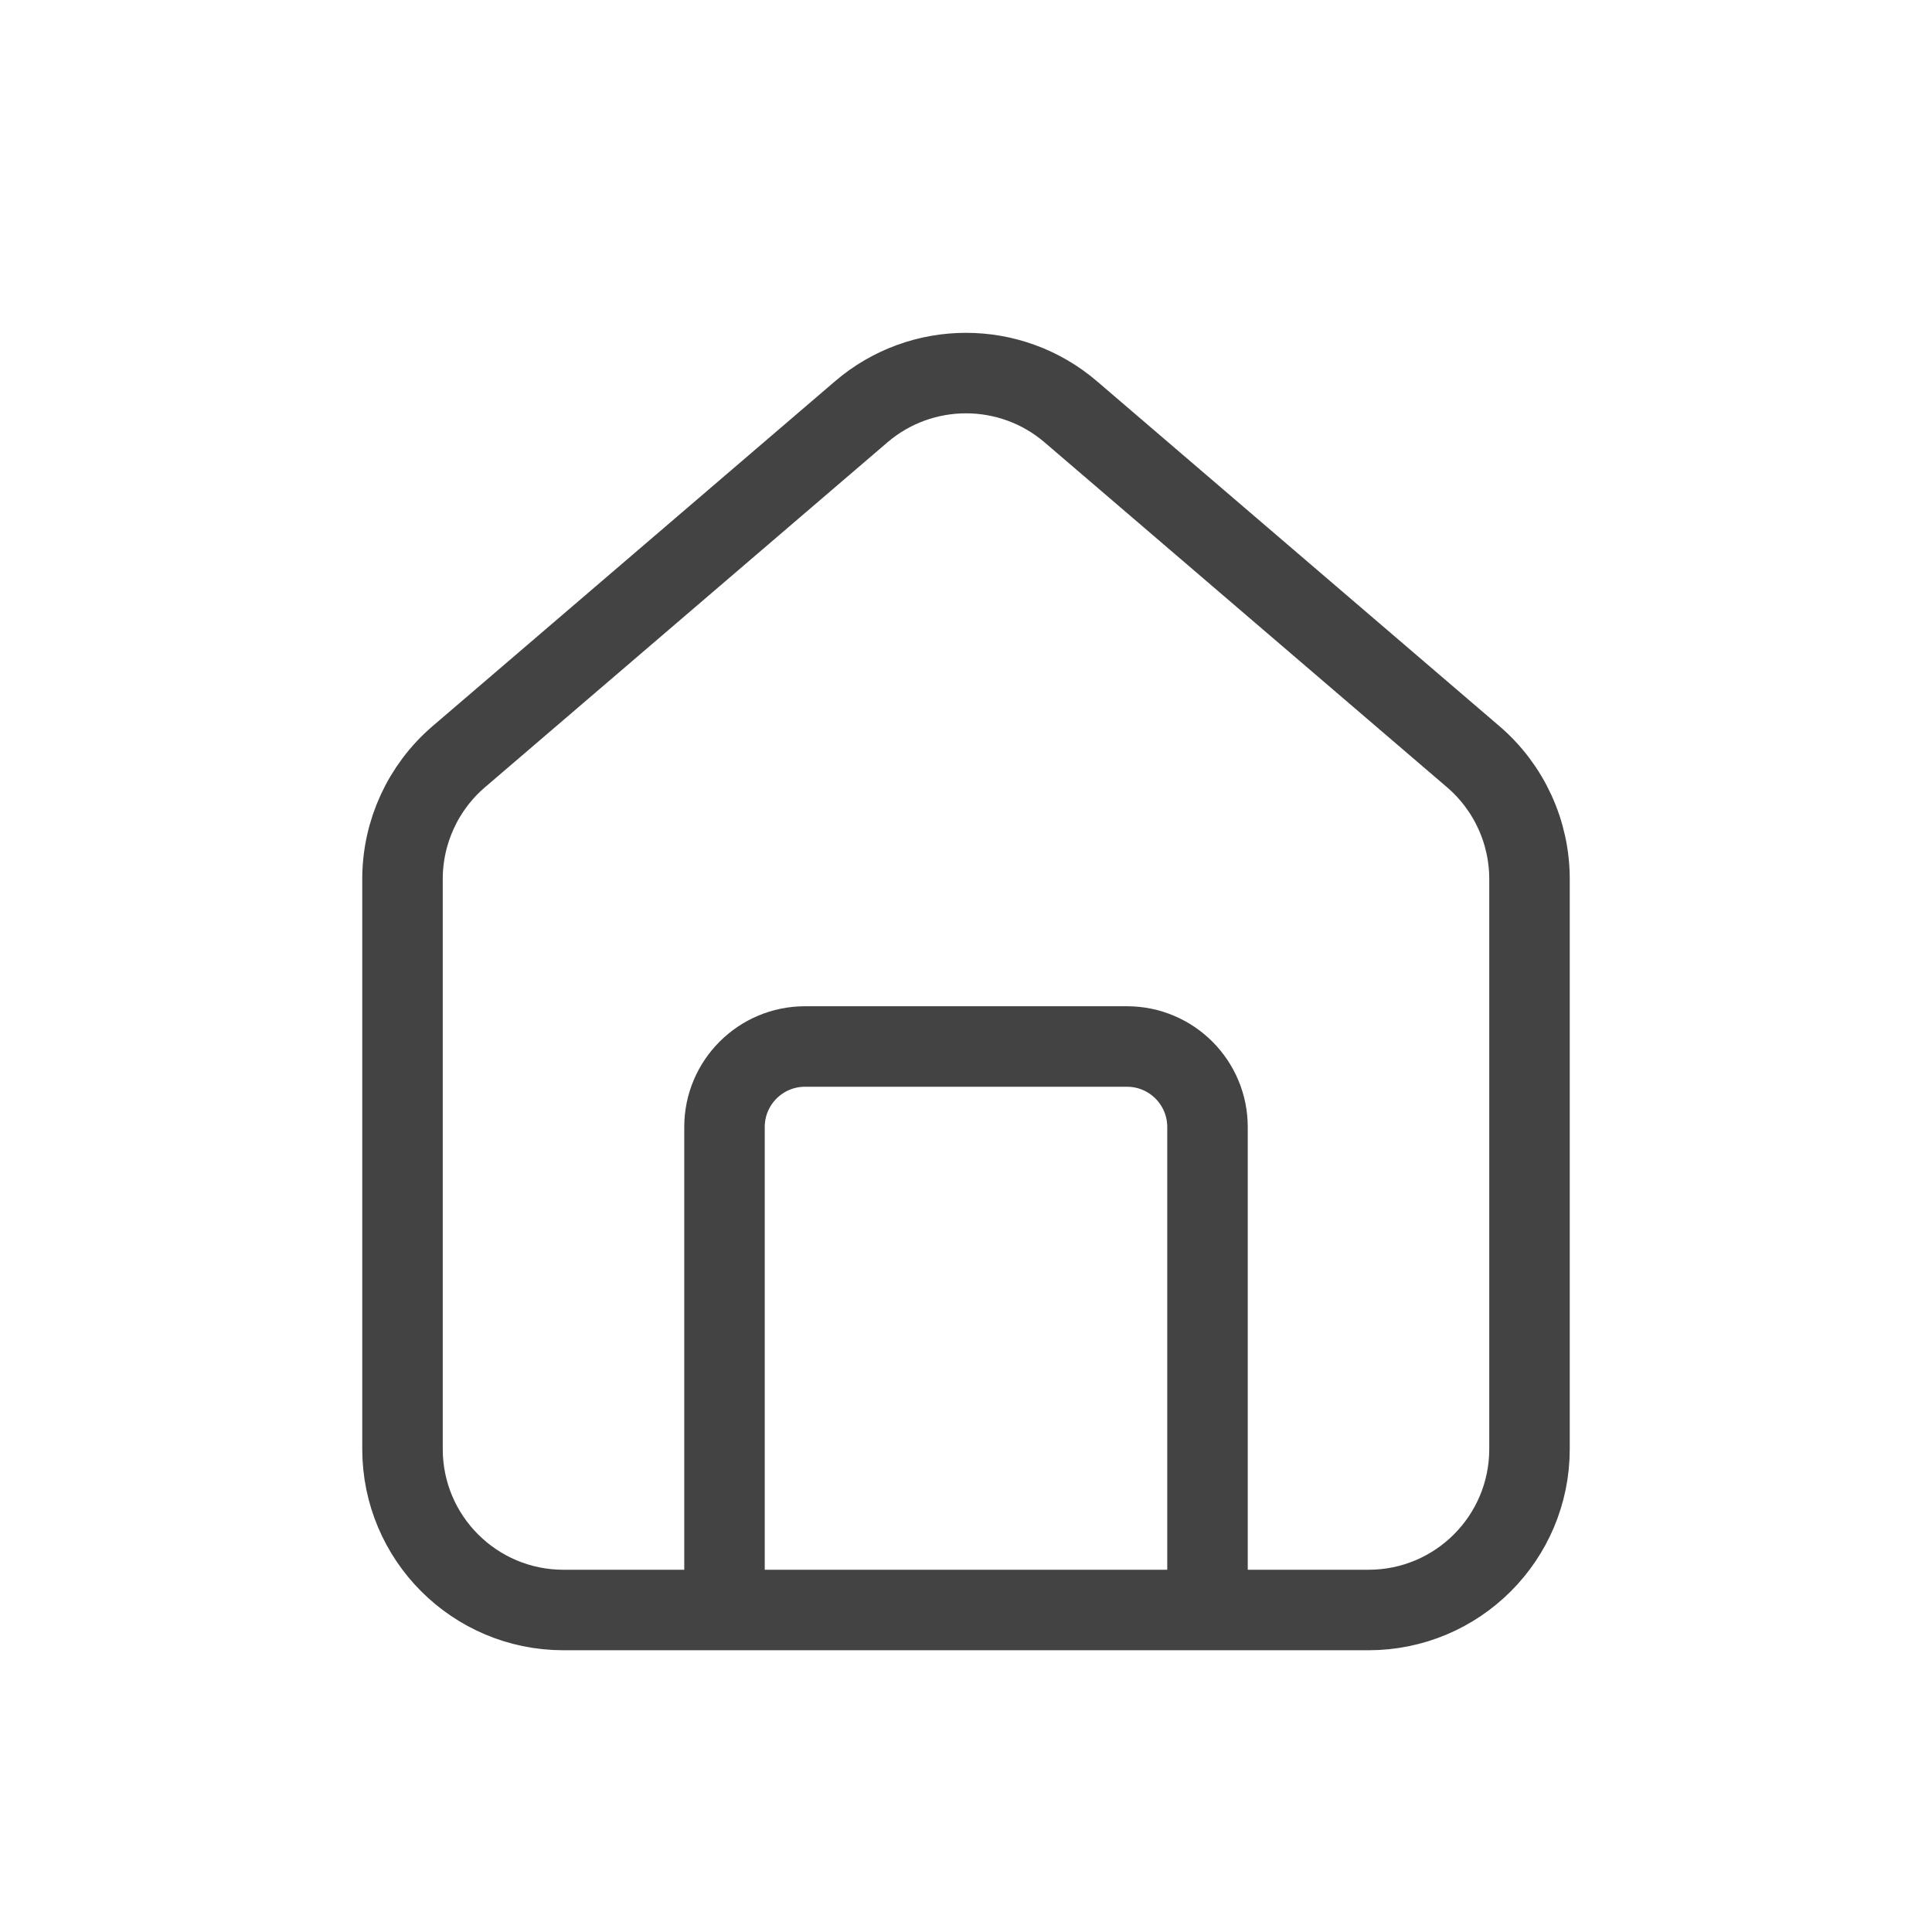
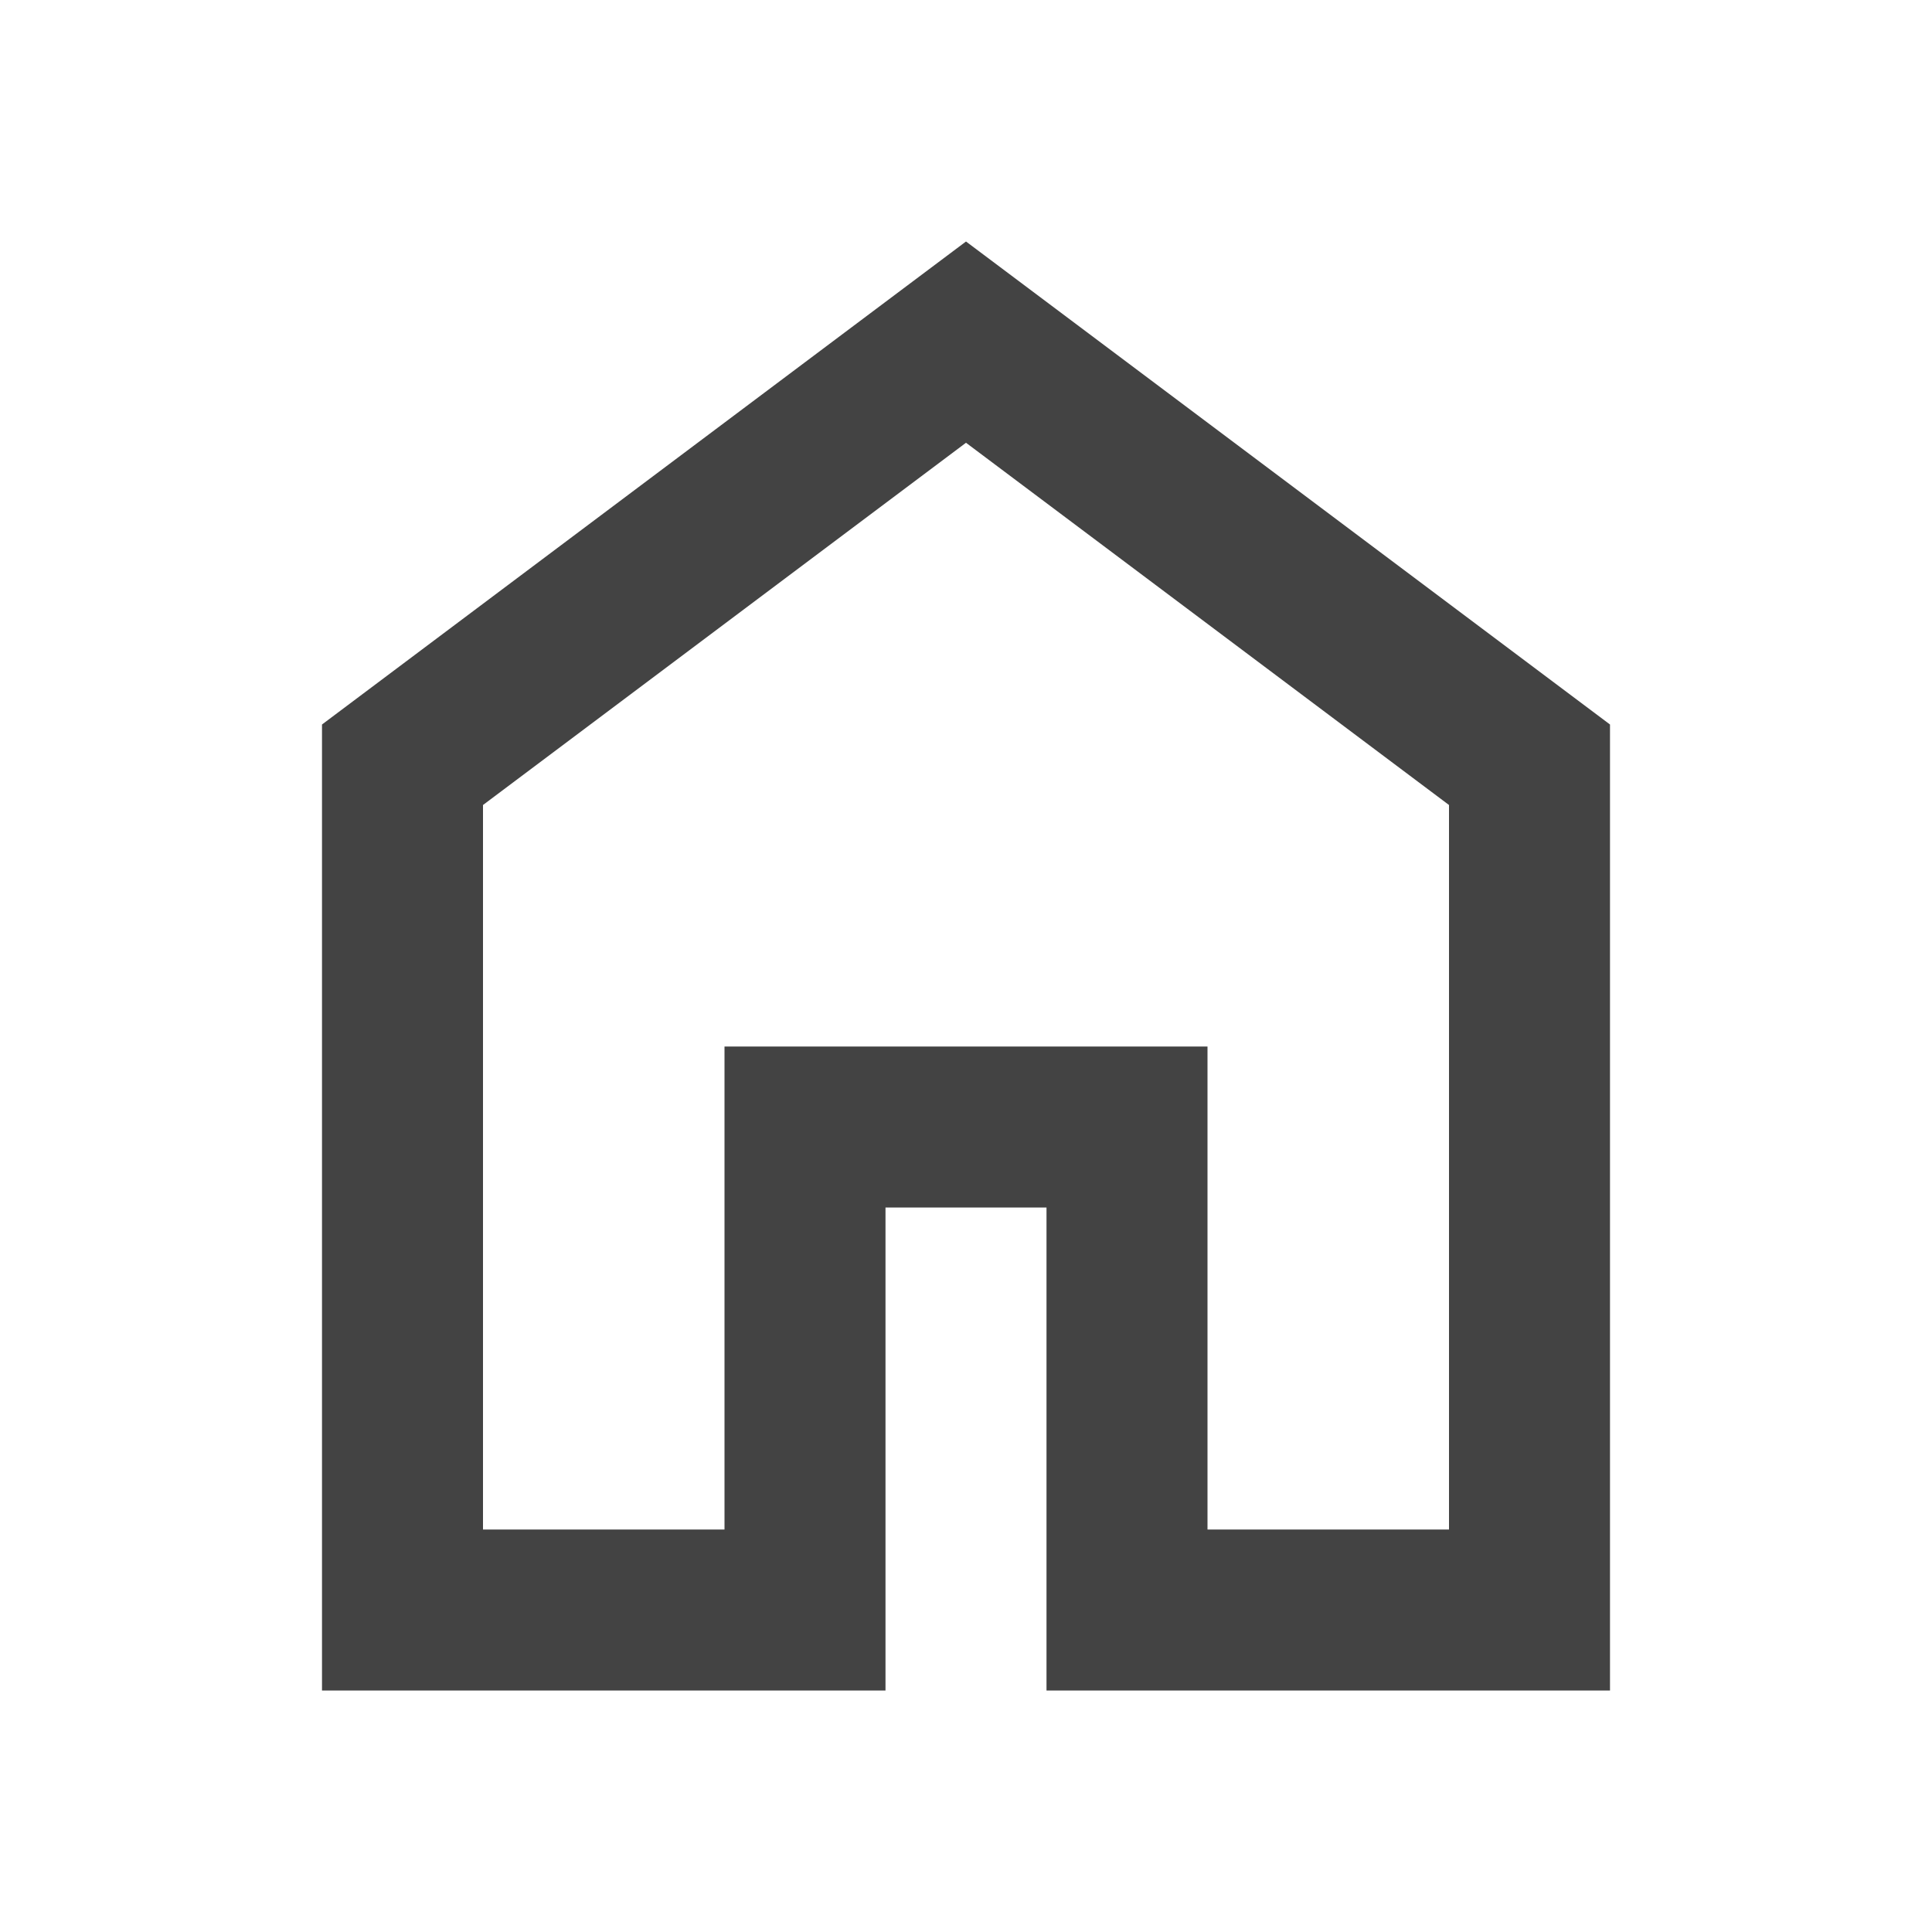
- <svg xmlns="http://www.w3.org/2000/svg" width="800px" height="800px" viewBox="0 0 24 24" fill="none">
-   <g id="SVGRepo_bgCarrier" stroke-width="0" />
-   <g id="SVGRepo_tracerCarrier" stroke-linecap="round" stroke-linejoin="round" />
-   <g id="SVGRepo_iconCarrier">
-     <path d="M9 20H7C5.895 20 5 19.105 5 18V10.92C5 10.336 5.255 9.781 5.698 9.401L10.698 5.116C11.447 4.474 12.553 4.474 13.302 5.116L18.302 9.401C18.745 9.781 19 10.336 19 10.92V18C19 19.105 18.105 20 17 20H15M9 20V14C9 13.448 9.448 13 10 13H14C14.552 13 15 13.448 15 14V20M9 20H15" stroke="#434343" stroke-linecap="round" stroke-linejoin="round" />
-   </g>
+ <svg xmlns="http://www.w3.org/2000/svg" height="24px" viewBox="0 -960 960 960" width="24px" fill="#434343">
+   <path d="M240-200h120v-240h240v240h120v-360L480-740 240-560v360Zm-80 80v-480l320-240 320 240v480H520v-240h-80v240H160Zm320-350Z" />
</svg>
